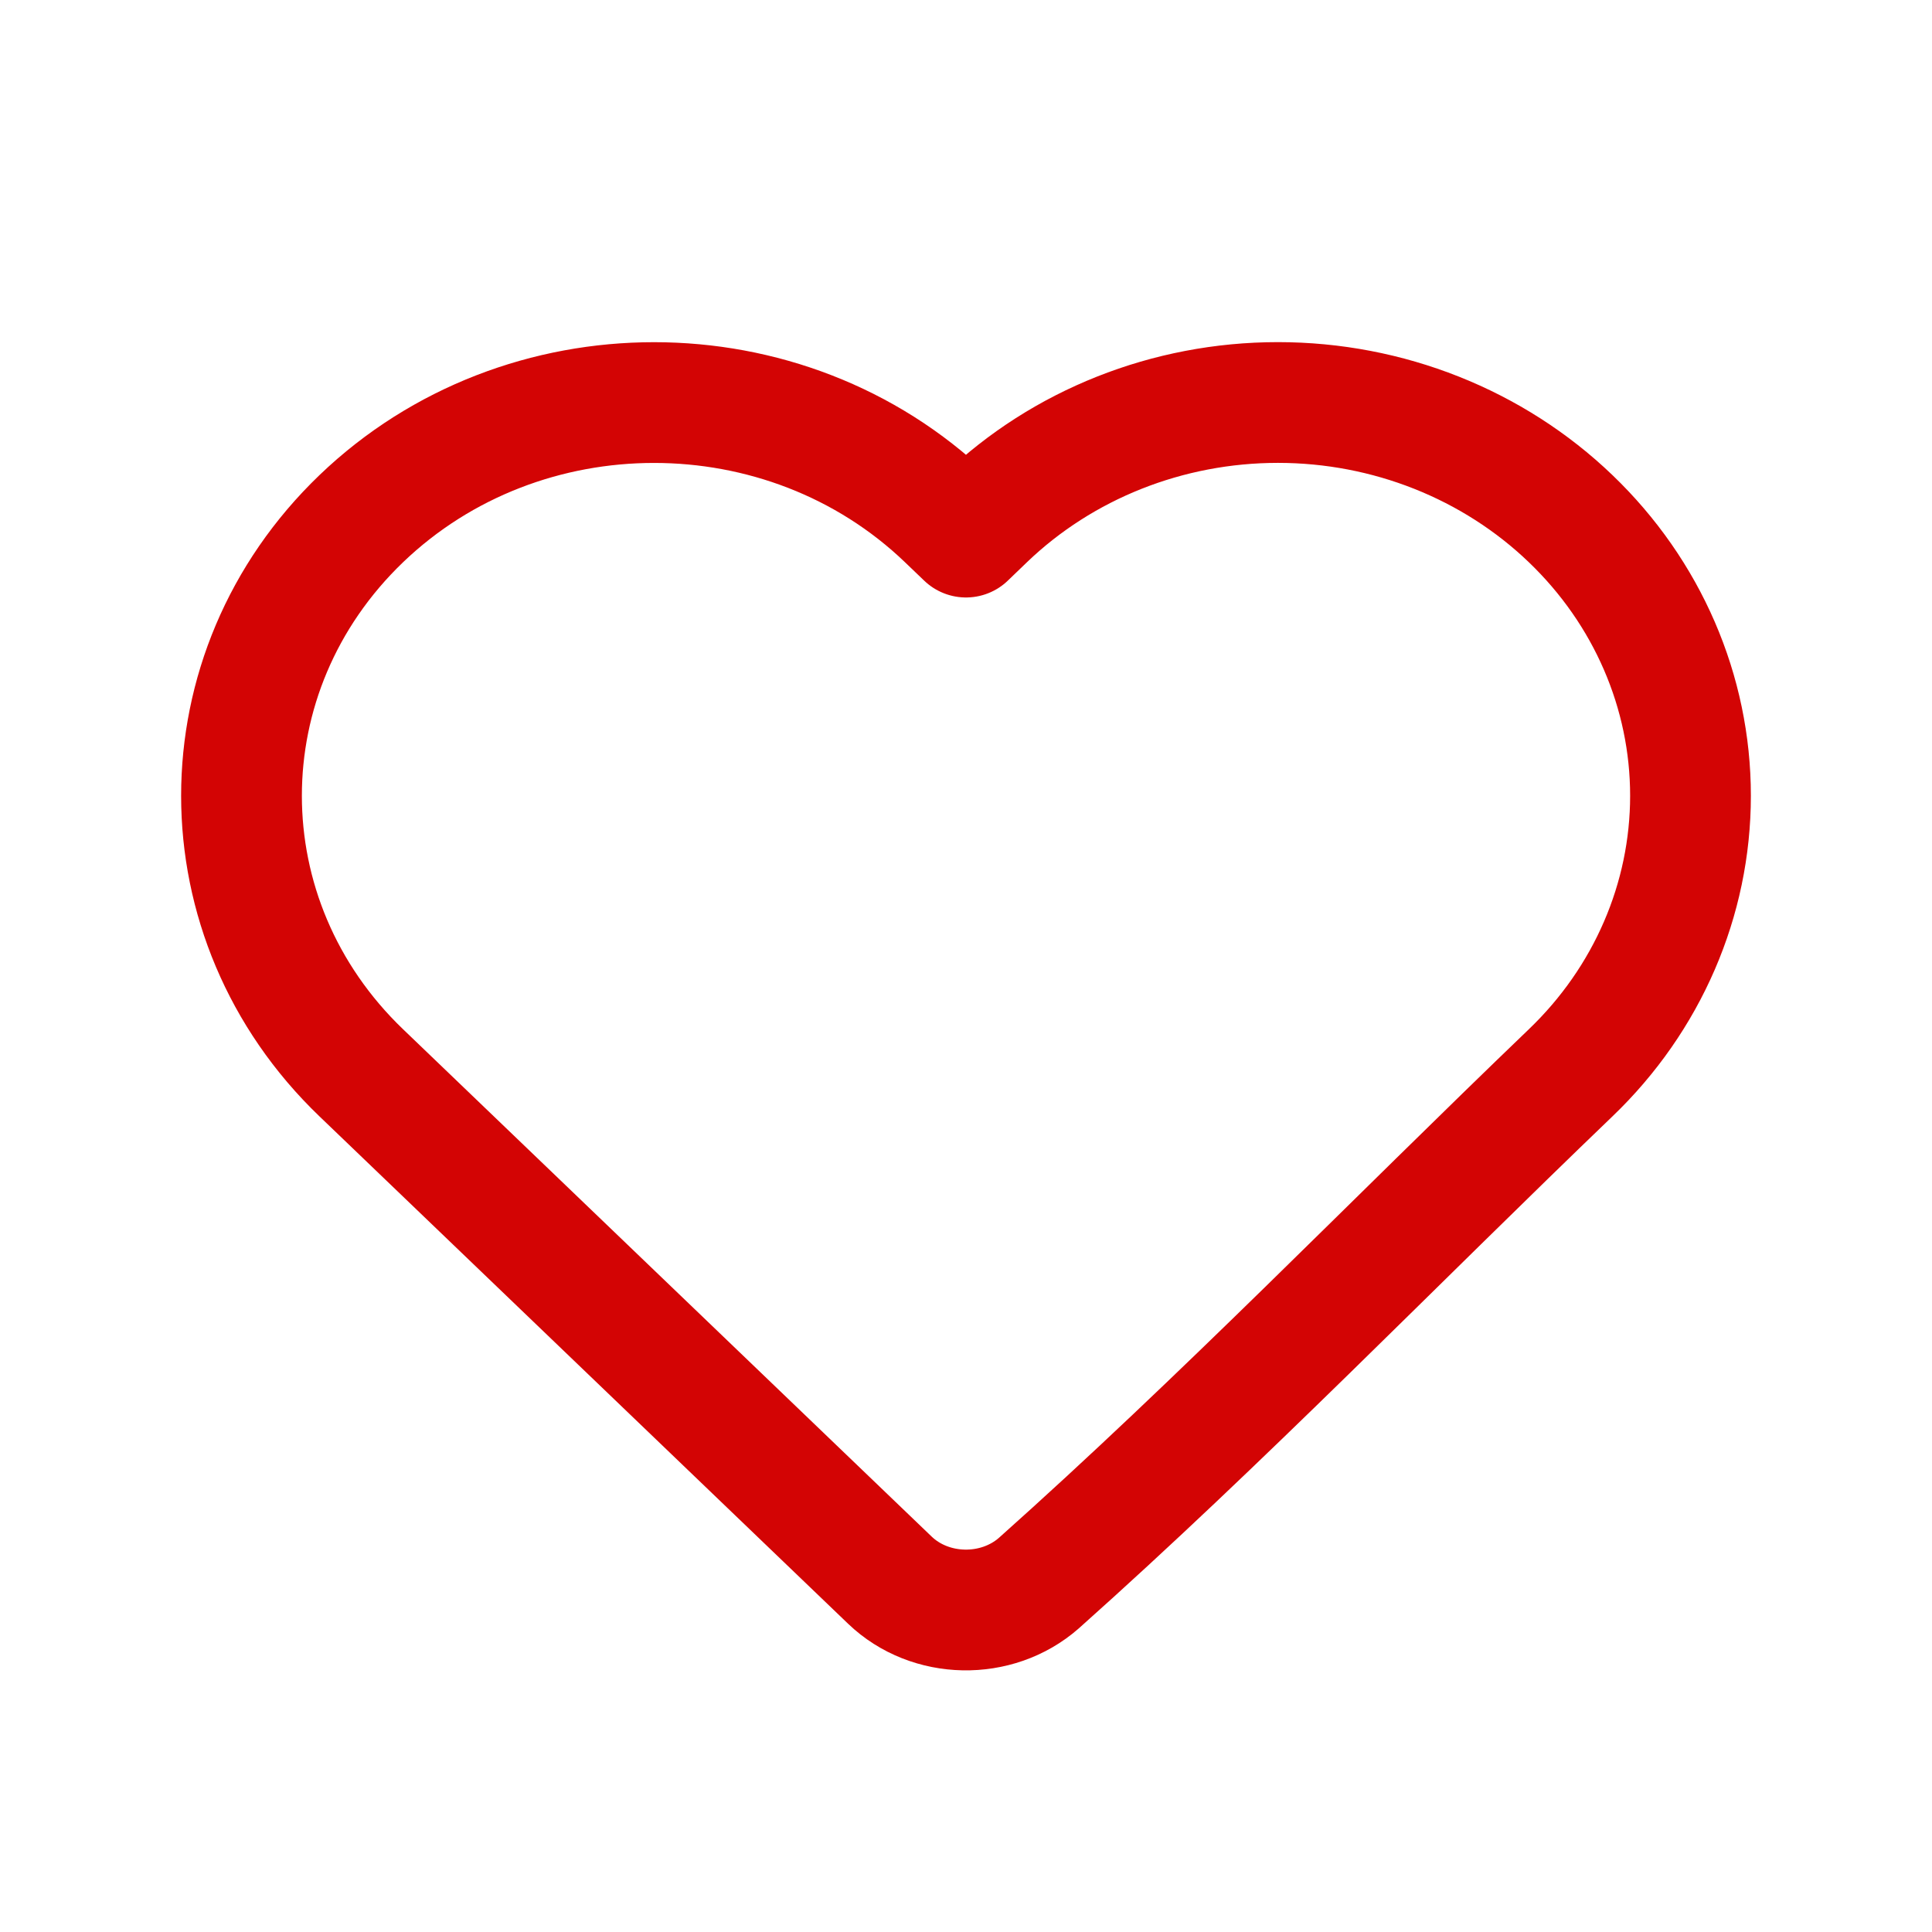
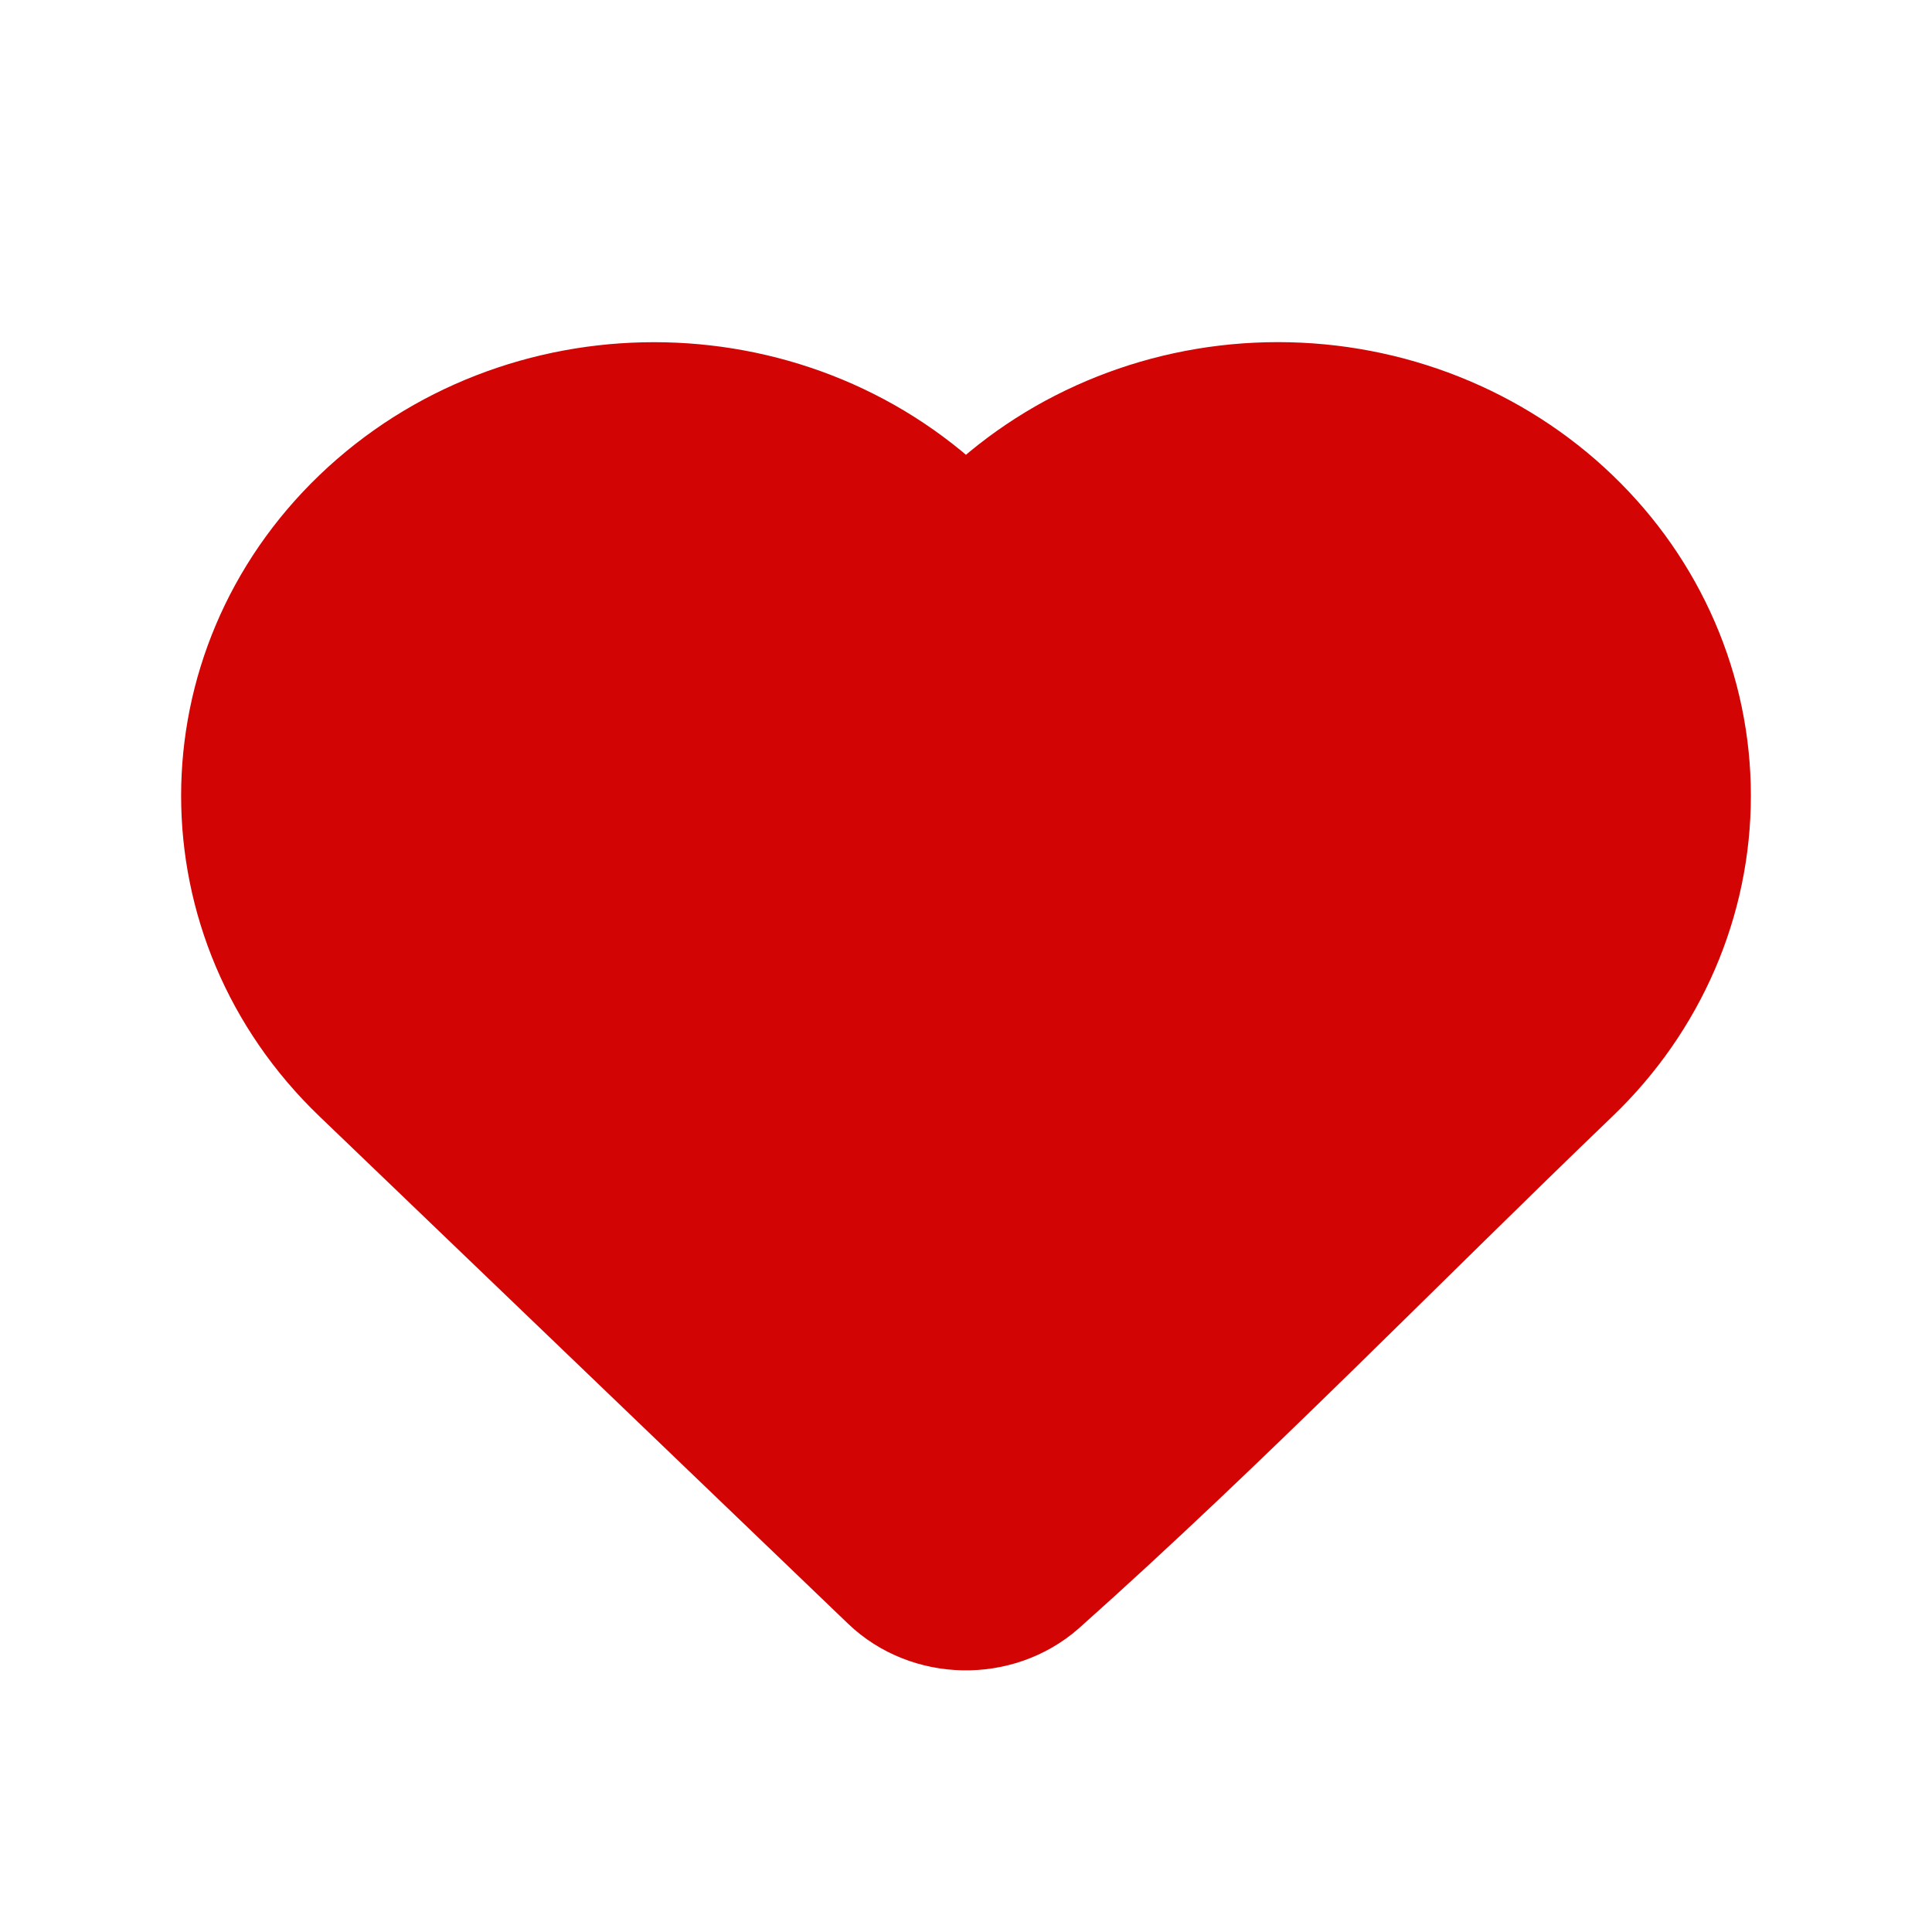
<svg xmlns="http://www.w3.org/2000/svg" width="24" height="24" viewBox="0 0 24 24" fill="none">
-   <path d="M21 9.885C21 11.174 20.466 12.412 19.511 13.327C17.314 15.436 15.184 17.634 12.905 19.666C12.382 20.125 11.554 20.109 11.054 19.629L4.488 13.327C2.504 11.423 2.504 8.348 4.488 6.443C6.492 4.52 9.757 4.52 11.761 6.443L12 6.672L12.238 6.443C13.199 5.52 14.508 5 15.875 5C17.242 5 18.55 5.52 19.511 6.443C20.466 7.359 21 8.596 21 9.885Z" stroke="#D30404" stroke-width="1.5" stroke-linejoin="round" />
+   <path d="M21 9.885C21 11.174 20.466 12.412 19.511 13.327C17.314 15.436 15.184 17.634 12.905 19.666C12.382 20.125 11.554 20.109 11.054 19.629L4.488 13.327C2.504 11.423 2.504 8.348 4.488 6.443C6.492 4.52 9.757 4.52 11.761 6.443L12 6.672L12.238 6.443C13.199 5.52 14.508 5 15.875 5C17.242 5 18.55 5.52 19.511 6.443C20.466 7.359 21 8.596 21 9.885Z" fill="#D30404" stroke="#D30404" stroke-width="1.5" stroke-linejoin="round" />
</svg>
